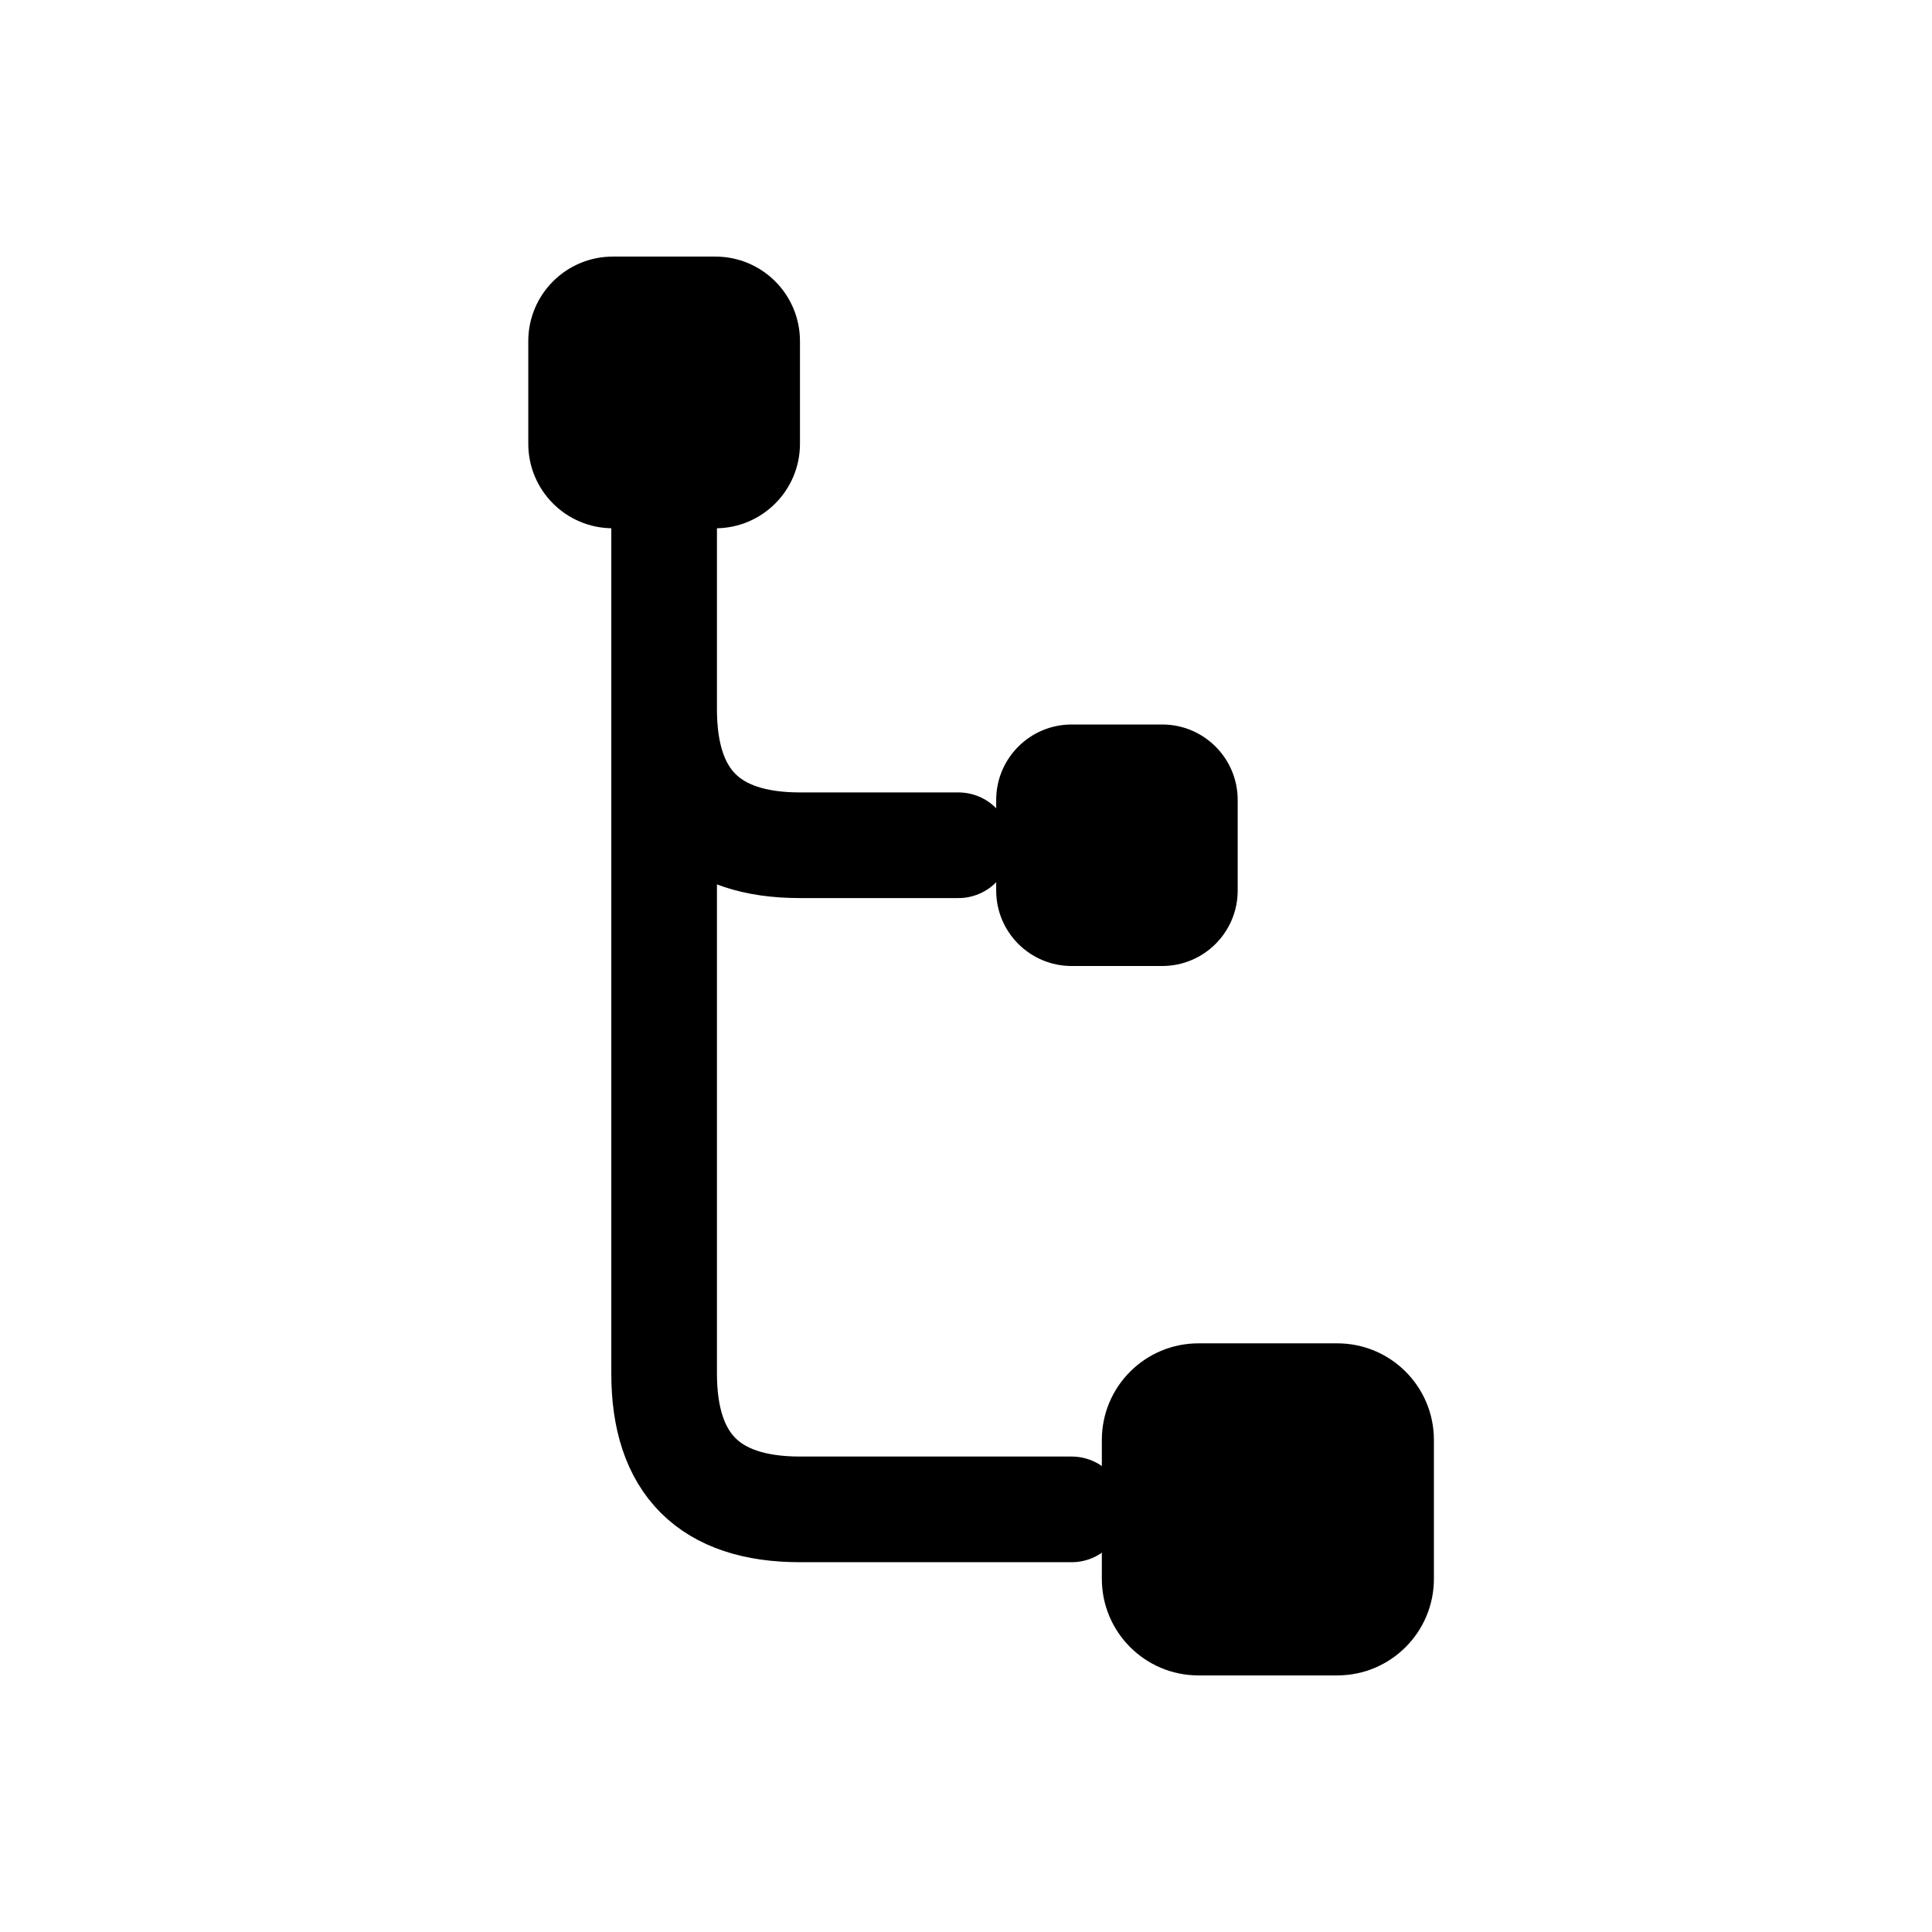
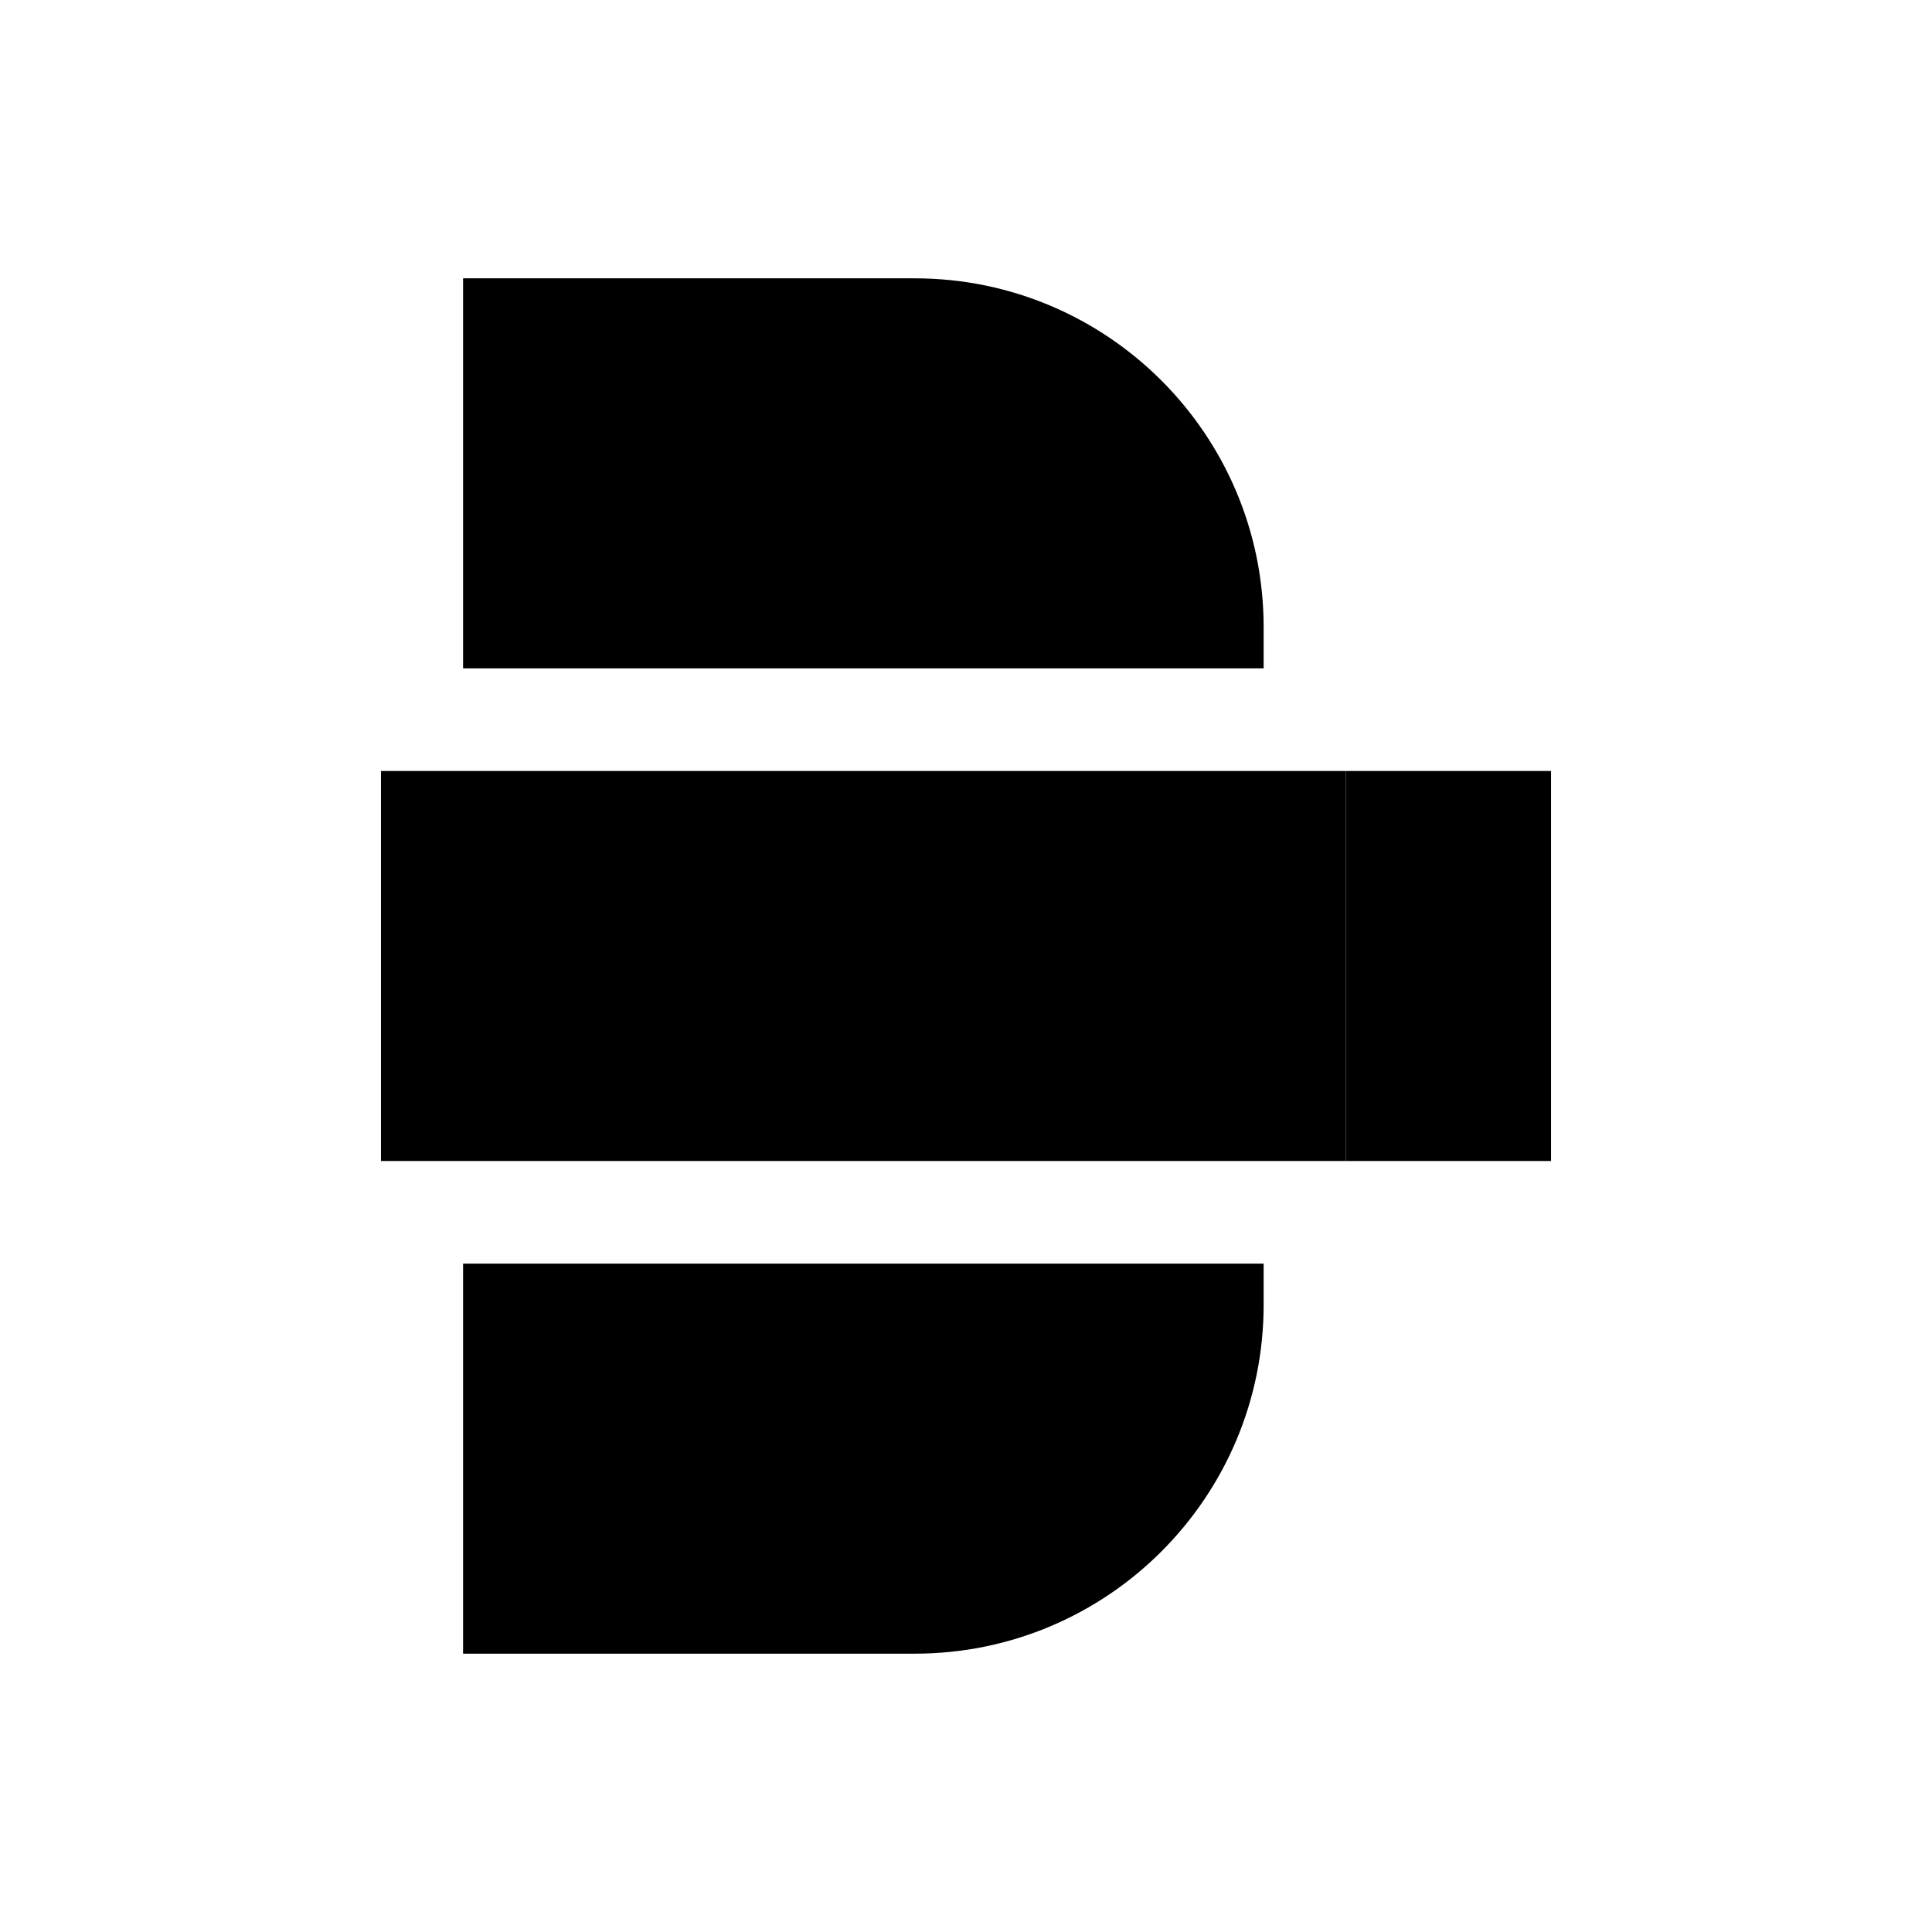
- <svg xmlns="http://www.w3.org/2000/svg" width="64" height="64" viewBox="0 0 64 64" role="img" aria-label="Symbole DumAlgo — noir pur">
-   <path d="M22 13 V45.5 Q22 50 26.5 50 H35.5 M22 23.5 Q22 28 26.5 28 H31.75" fill="none" stroke="#000" stroke-width="3.5" stroke-linecap="round" />
-   <rect x="17.5" y="8.5" width="9" height="9" rx="2.8" fill="#000" />
-   <rect x="33" y="24" width="8" height="8" rx="2.5" fill="#000" />
-   <rect x="36.5" y="44.5" width="11" height="11" rx="3.2" fill="#000" />
+ <svg xmlns="http://www.w3.org/2000/svg" width="64" height="64" viewBox="0 0 64 64" role="img" aria-label="Symbole DumAlgo — les strates, noir pur">
+   <g transform="translate(-3.7 -0.3) scale(0.68)">
+     <path d="M28 14 H50 A17 17 0 0 1 67 31 V33 H28 Z" fill="#000" />
+     <path d="M24 38 H71 V57 H24 Z" fill="#000" />
+     <path d="M28 62 V81 H50 A17 17 0 0 0 67 64 V62 Z" fill="#000" />
+     <rect x="71" y="38" width="10" height="19" fill="#000" />
+   </g>
</svg>
